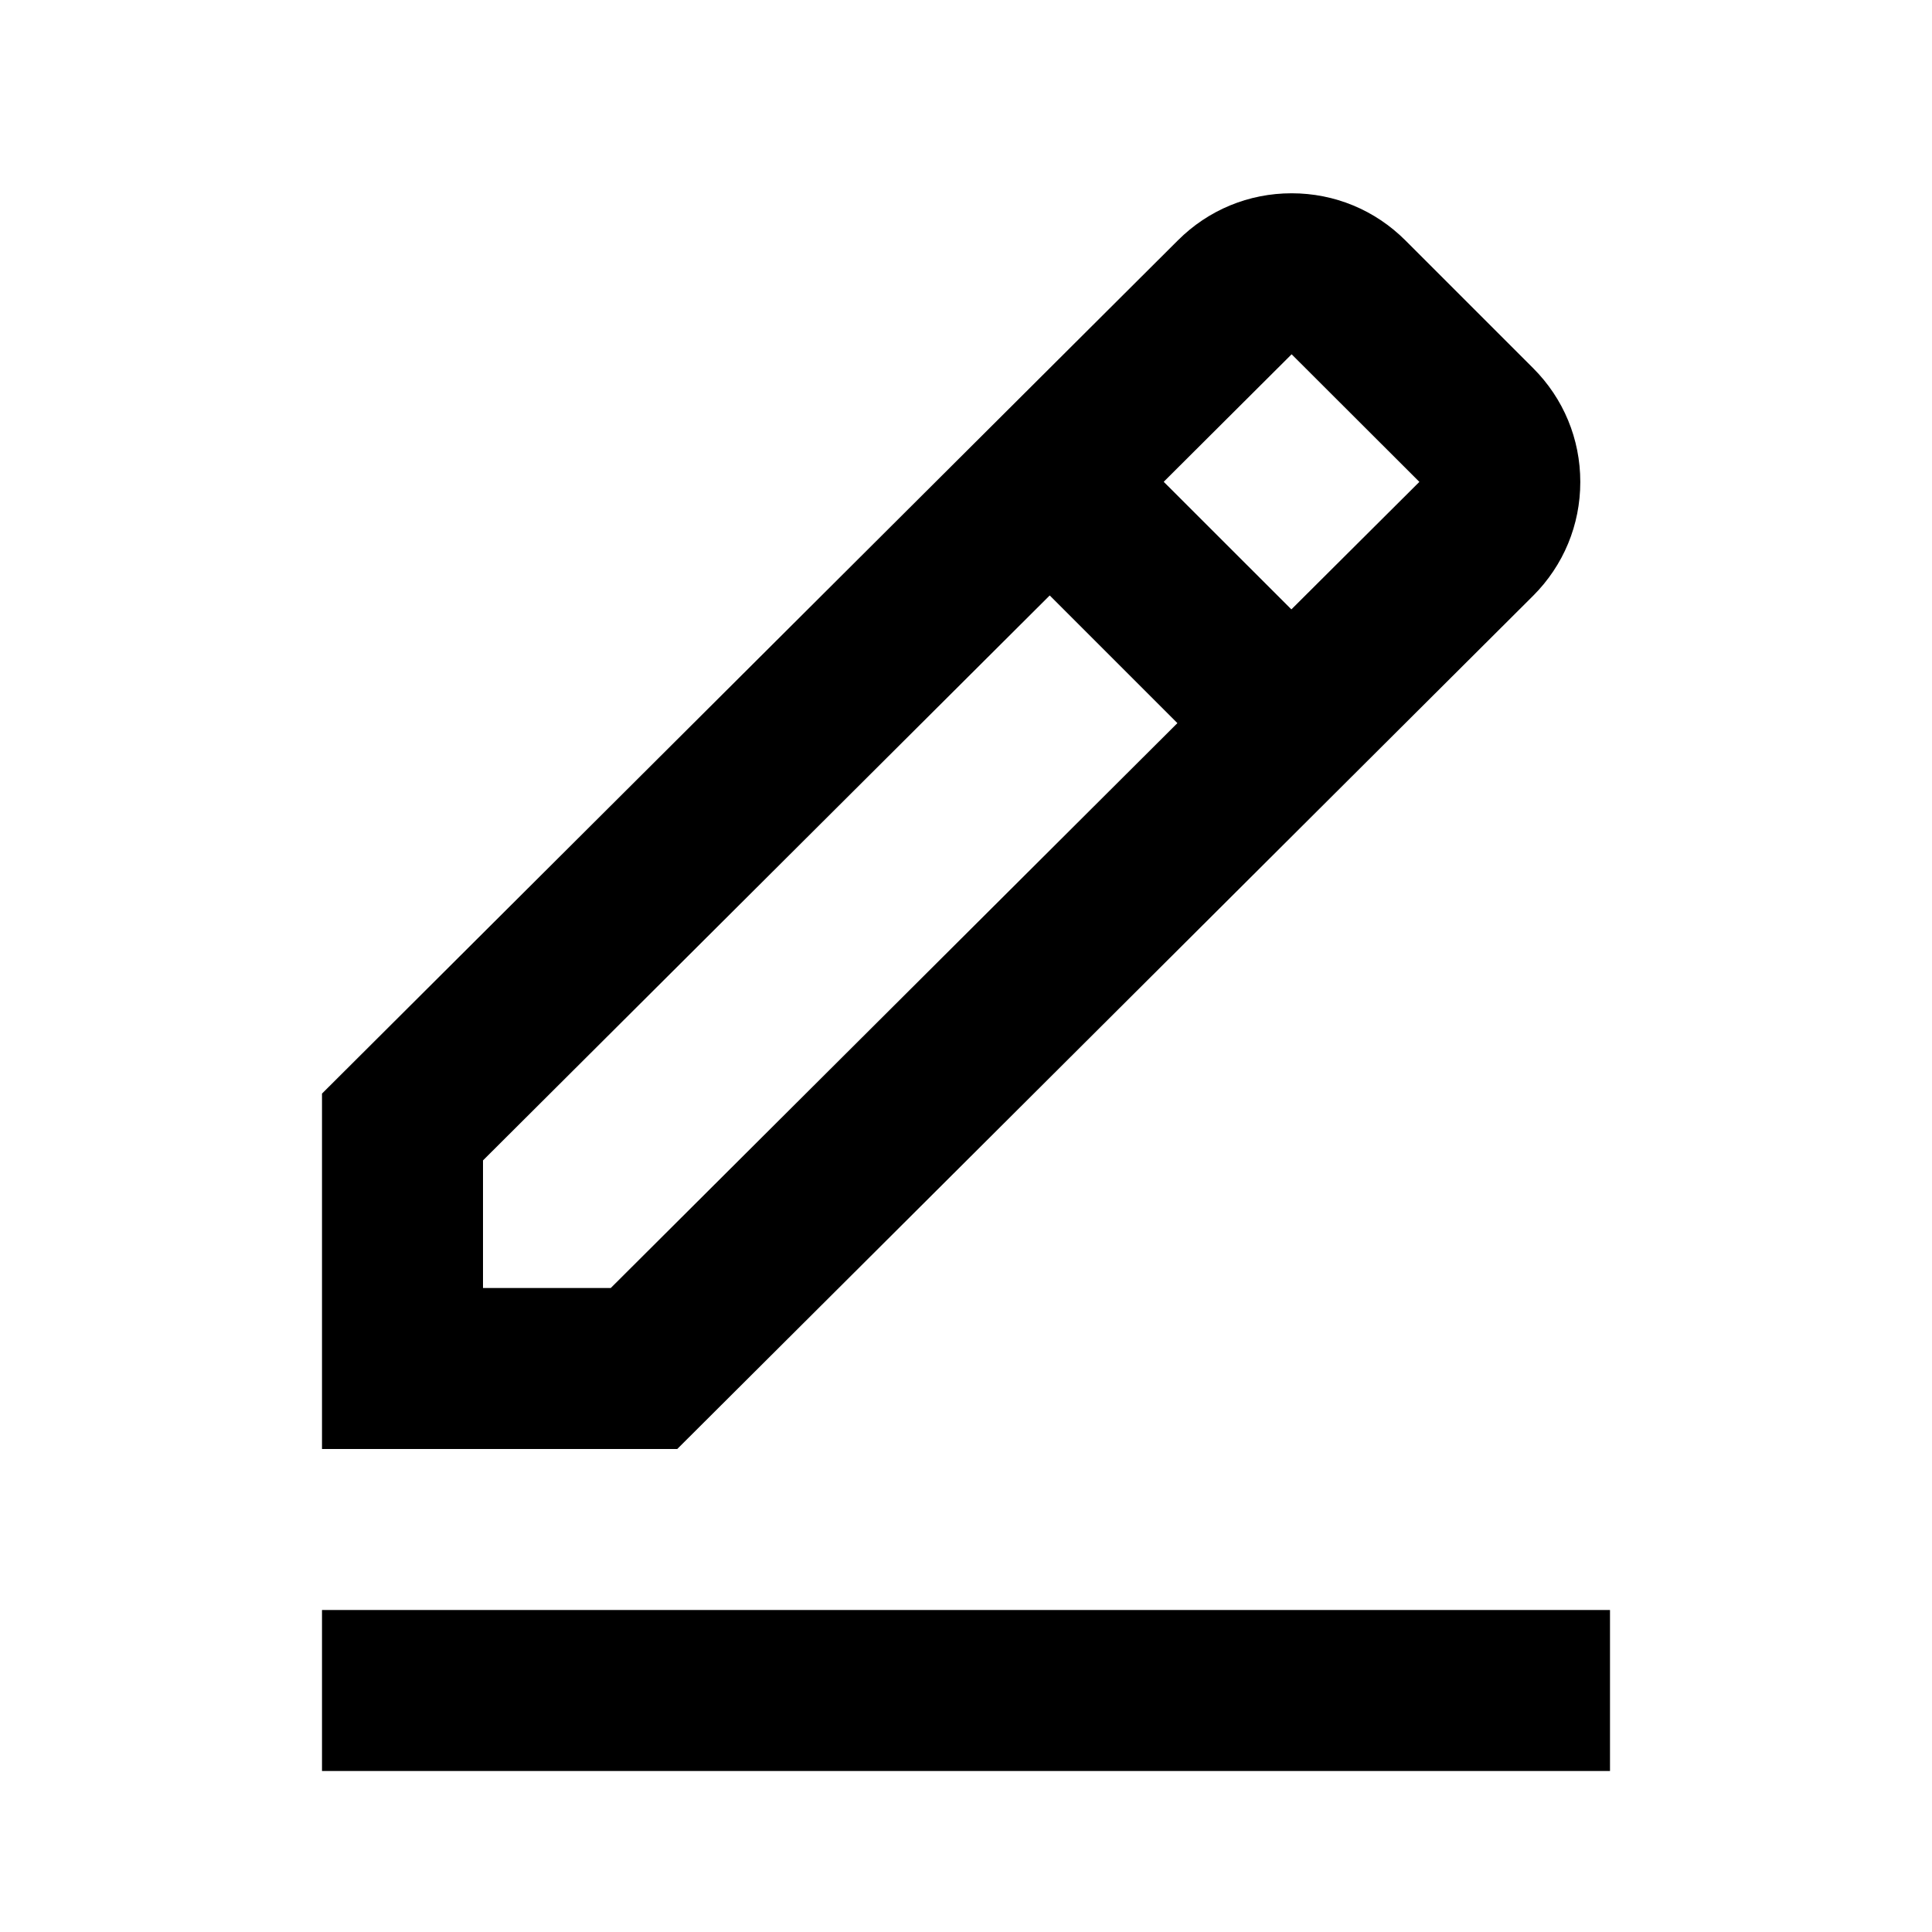
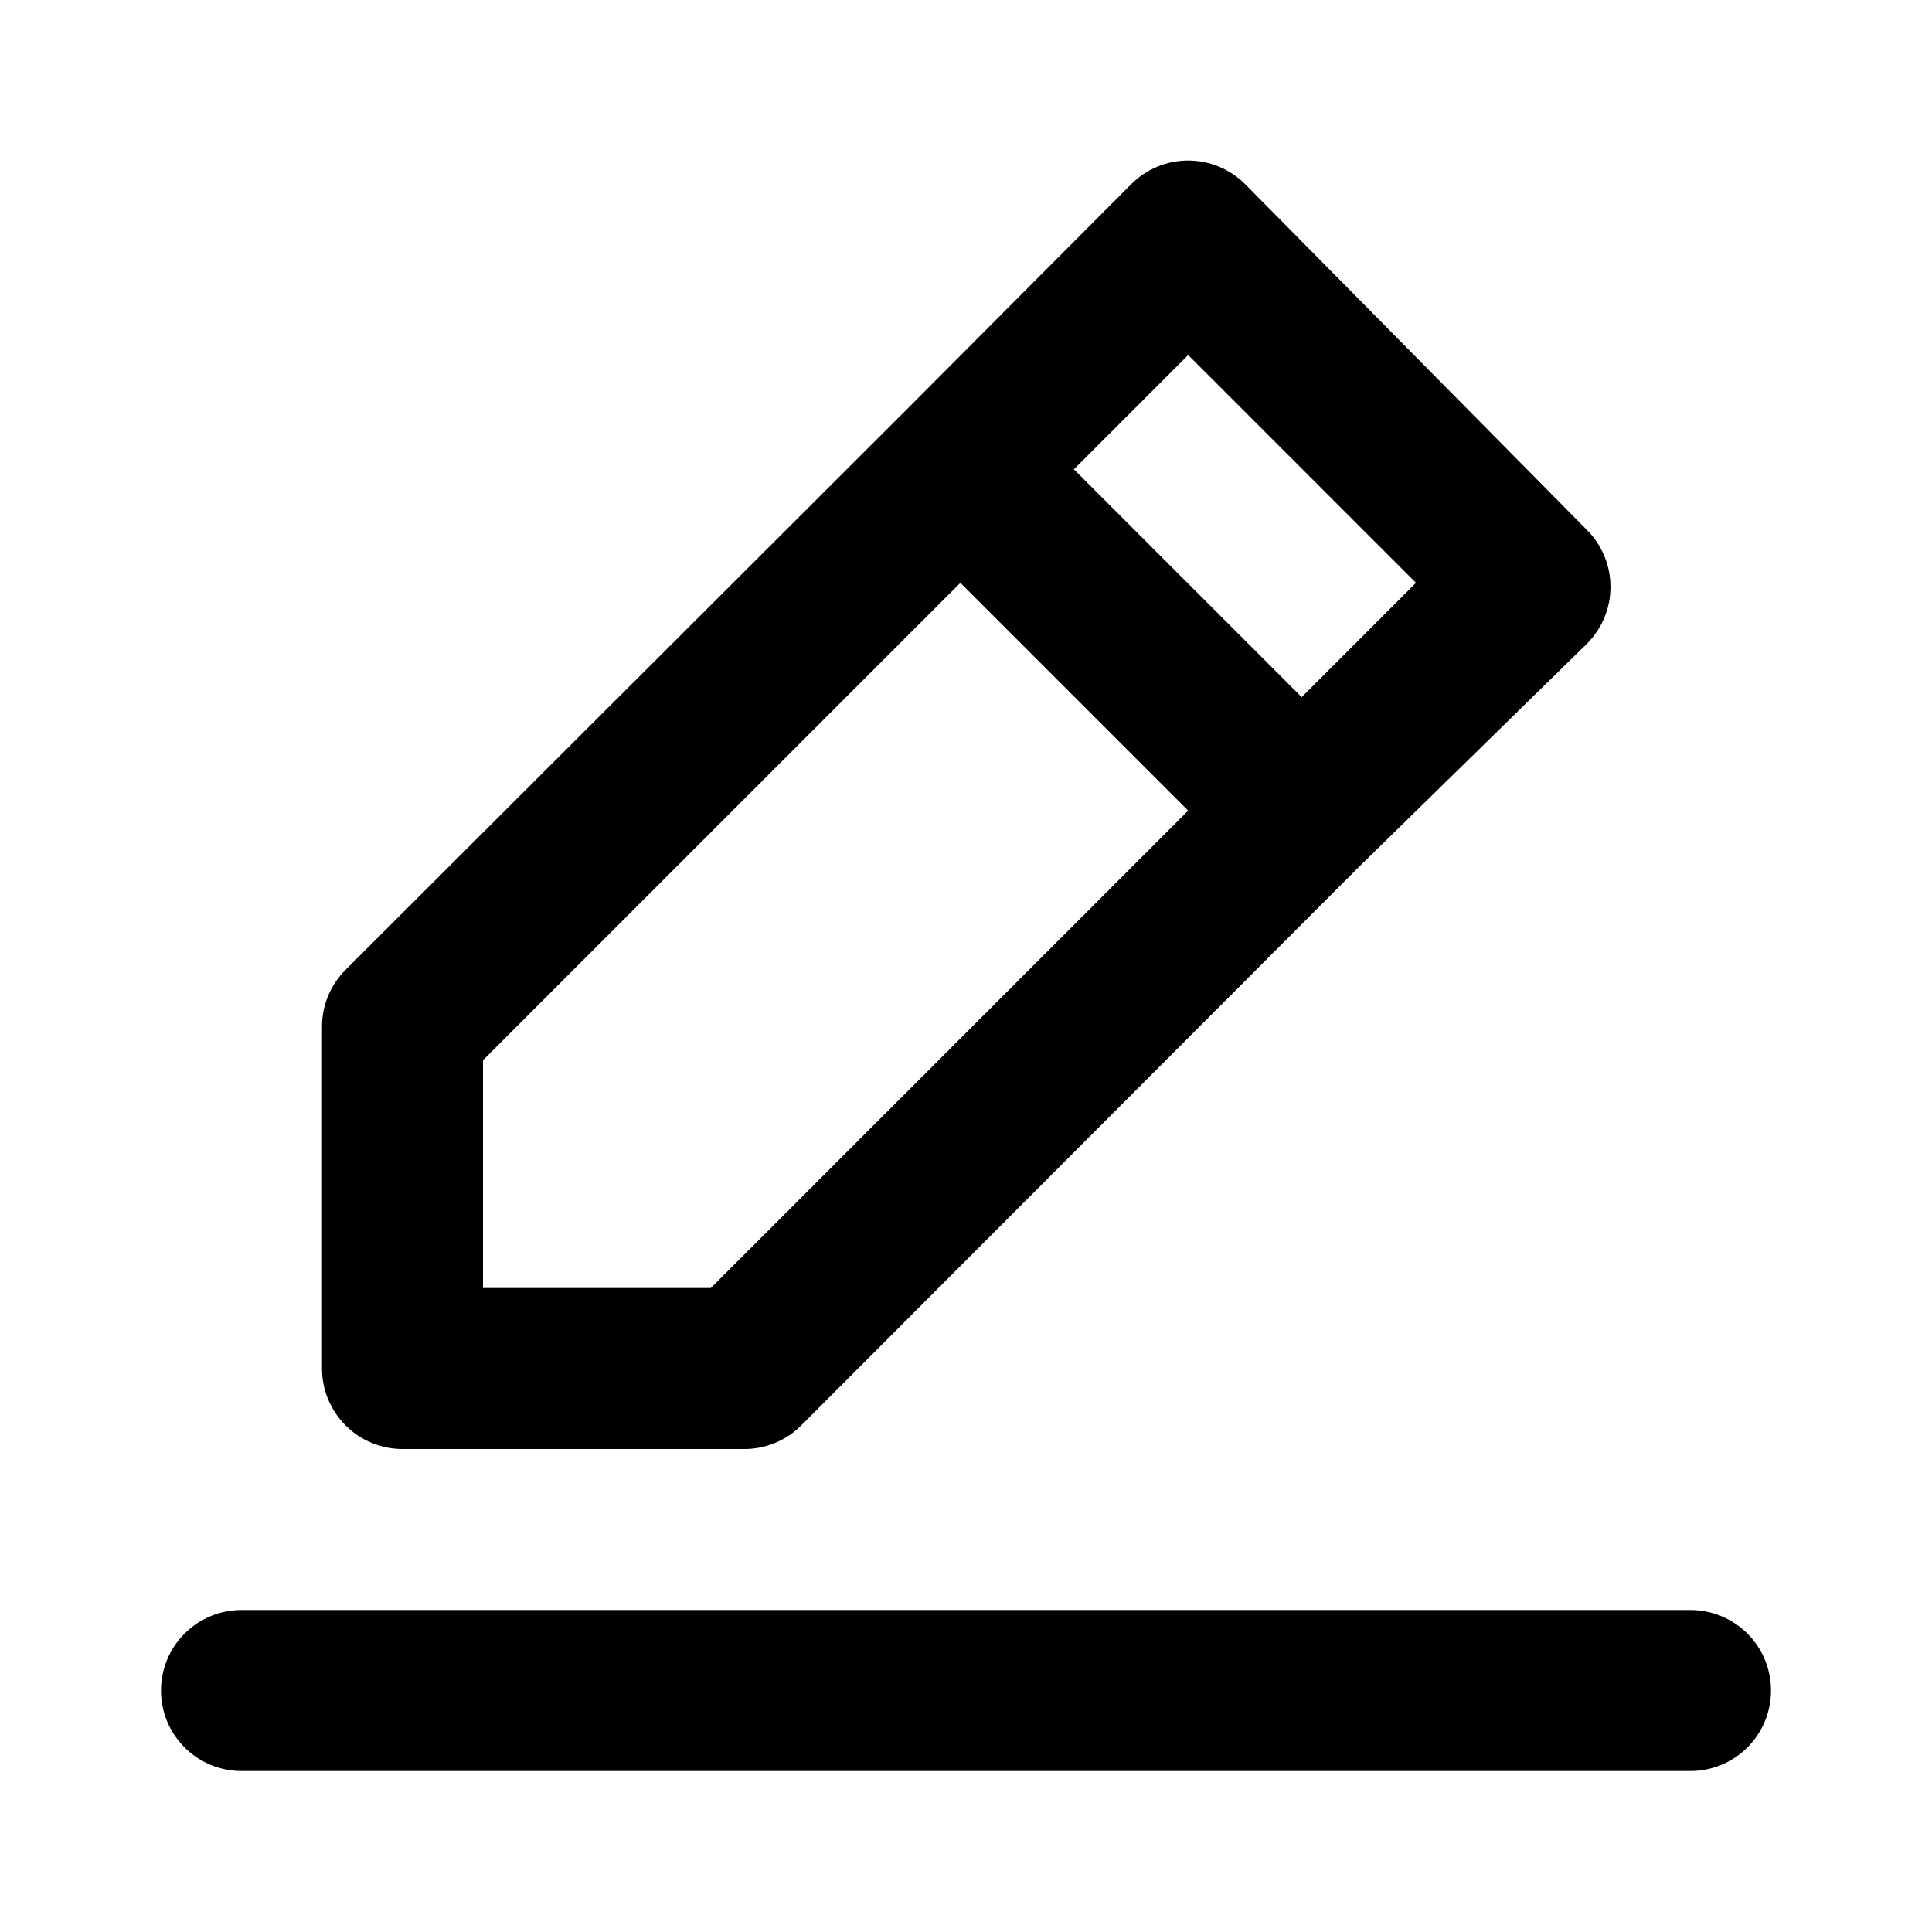
<svg xmlns="http://www.w3.org/2000/svg" width="24" height="24" viewBox="0 0 24 24">
-   <path d="M19.045 7.401C19.423 7.023 19.631 6.521 19.631 5.987C19.631 5.453 19.423 4.951 19.045 4.573L17.459 2.987C17.081 2.609 16.579 2.401 16.045 2.401C15.511 2.401 15.009 2.609 14.632 2.986L4 13.585V18H8.413L19.045 7.401ZM16.045 4.401L17.632 5.986L16.042 7.57L14.456 5.985L16.045 4.401ZM6 16V14.415L13.04 7.397L14.626 8.983L7.587 16H6ZM4 20H20V22H4V20Z" />
+   <path d="M5 18H9.24C9.372 18.001 9.502 17.976 9.624 17.926C9.746 17.876 9.857 17.803 9.95 17.71L16.87 10.78L19.71 8C19.804 7.907 19.878 7.796 19.929 7.675C19.98 7.553 20.006 7.422 20.006 7.29C20.006 7.158 19.98 7.027 19.929 6.905C19.878 6.784 19.804 6.673 19.71 6.58L15.47 2.29C15.377 2.196 15.266 2.122 15.145 2.071C15.023 2.02 14.892 1.994 14.76 1.994C14.628 1.994 14.497 2.02 14.375 2.071C14.254 2.122 14.143 2.196 14.05 2.29L11.23 5.12L4.29 12.05C4.197 12.143 4.124 12.254 4.074 12.376C4.024 12.498 3.999 12.628 4 12.76V17C4 17.265 4.105 17.52 4.293 17.707C4.48 17.895 4.735 18 5 18ZM14.76 4.41L17.59 7.24L16.17 8.66L13.34 5.83L14.76 4.41ZM6 13.17L11.93 7.24L14.76 10.07L8.83 16H6V13.17ZM21 20H3C2.735 20 2.48 20.105 2.293 20.293C2.105 20.48 2 20.735 2 21C2 21.265 2.105 21.52 2.293 21.707C2.48 21.895 2.735 22 3 22H21C21.265 22 21.52 21.895 21.707 21.707C21.895 21.52 22 21.265 22 21C22 20.735 21.895 20.48 21.707 20.293C21.52 20.105 21.265 20 21 20Z" />
</svg>
